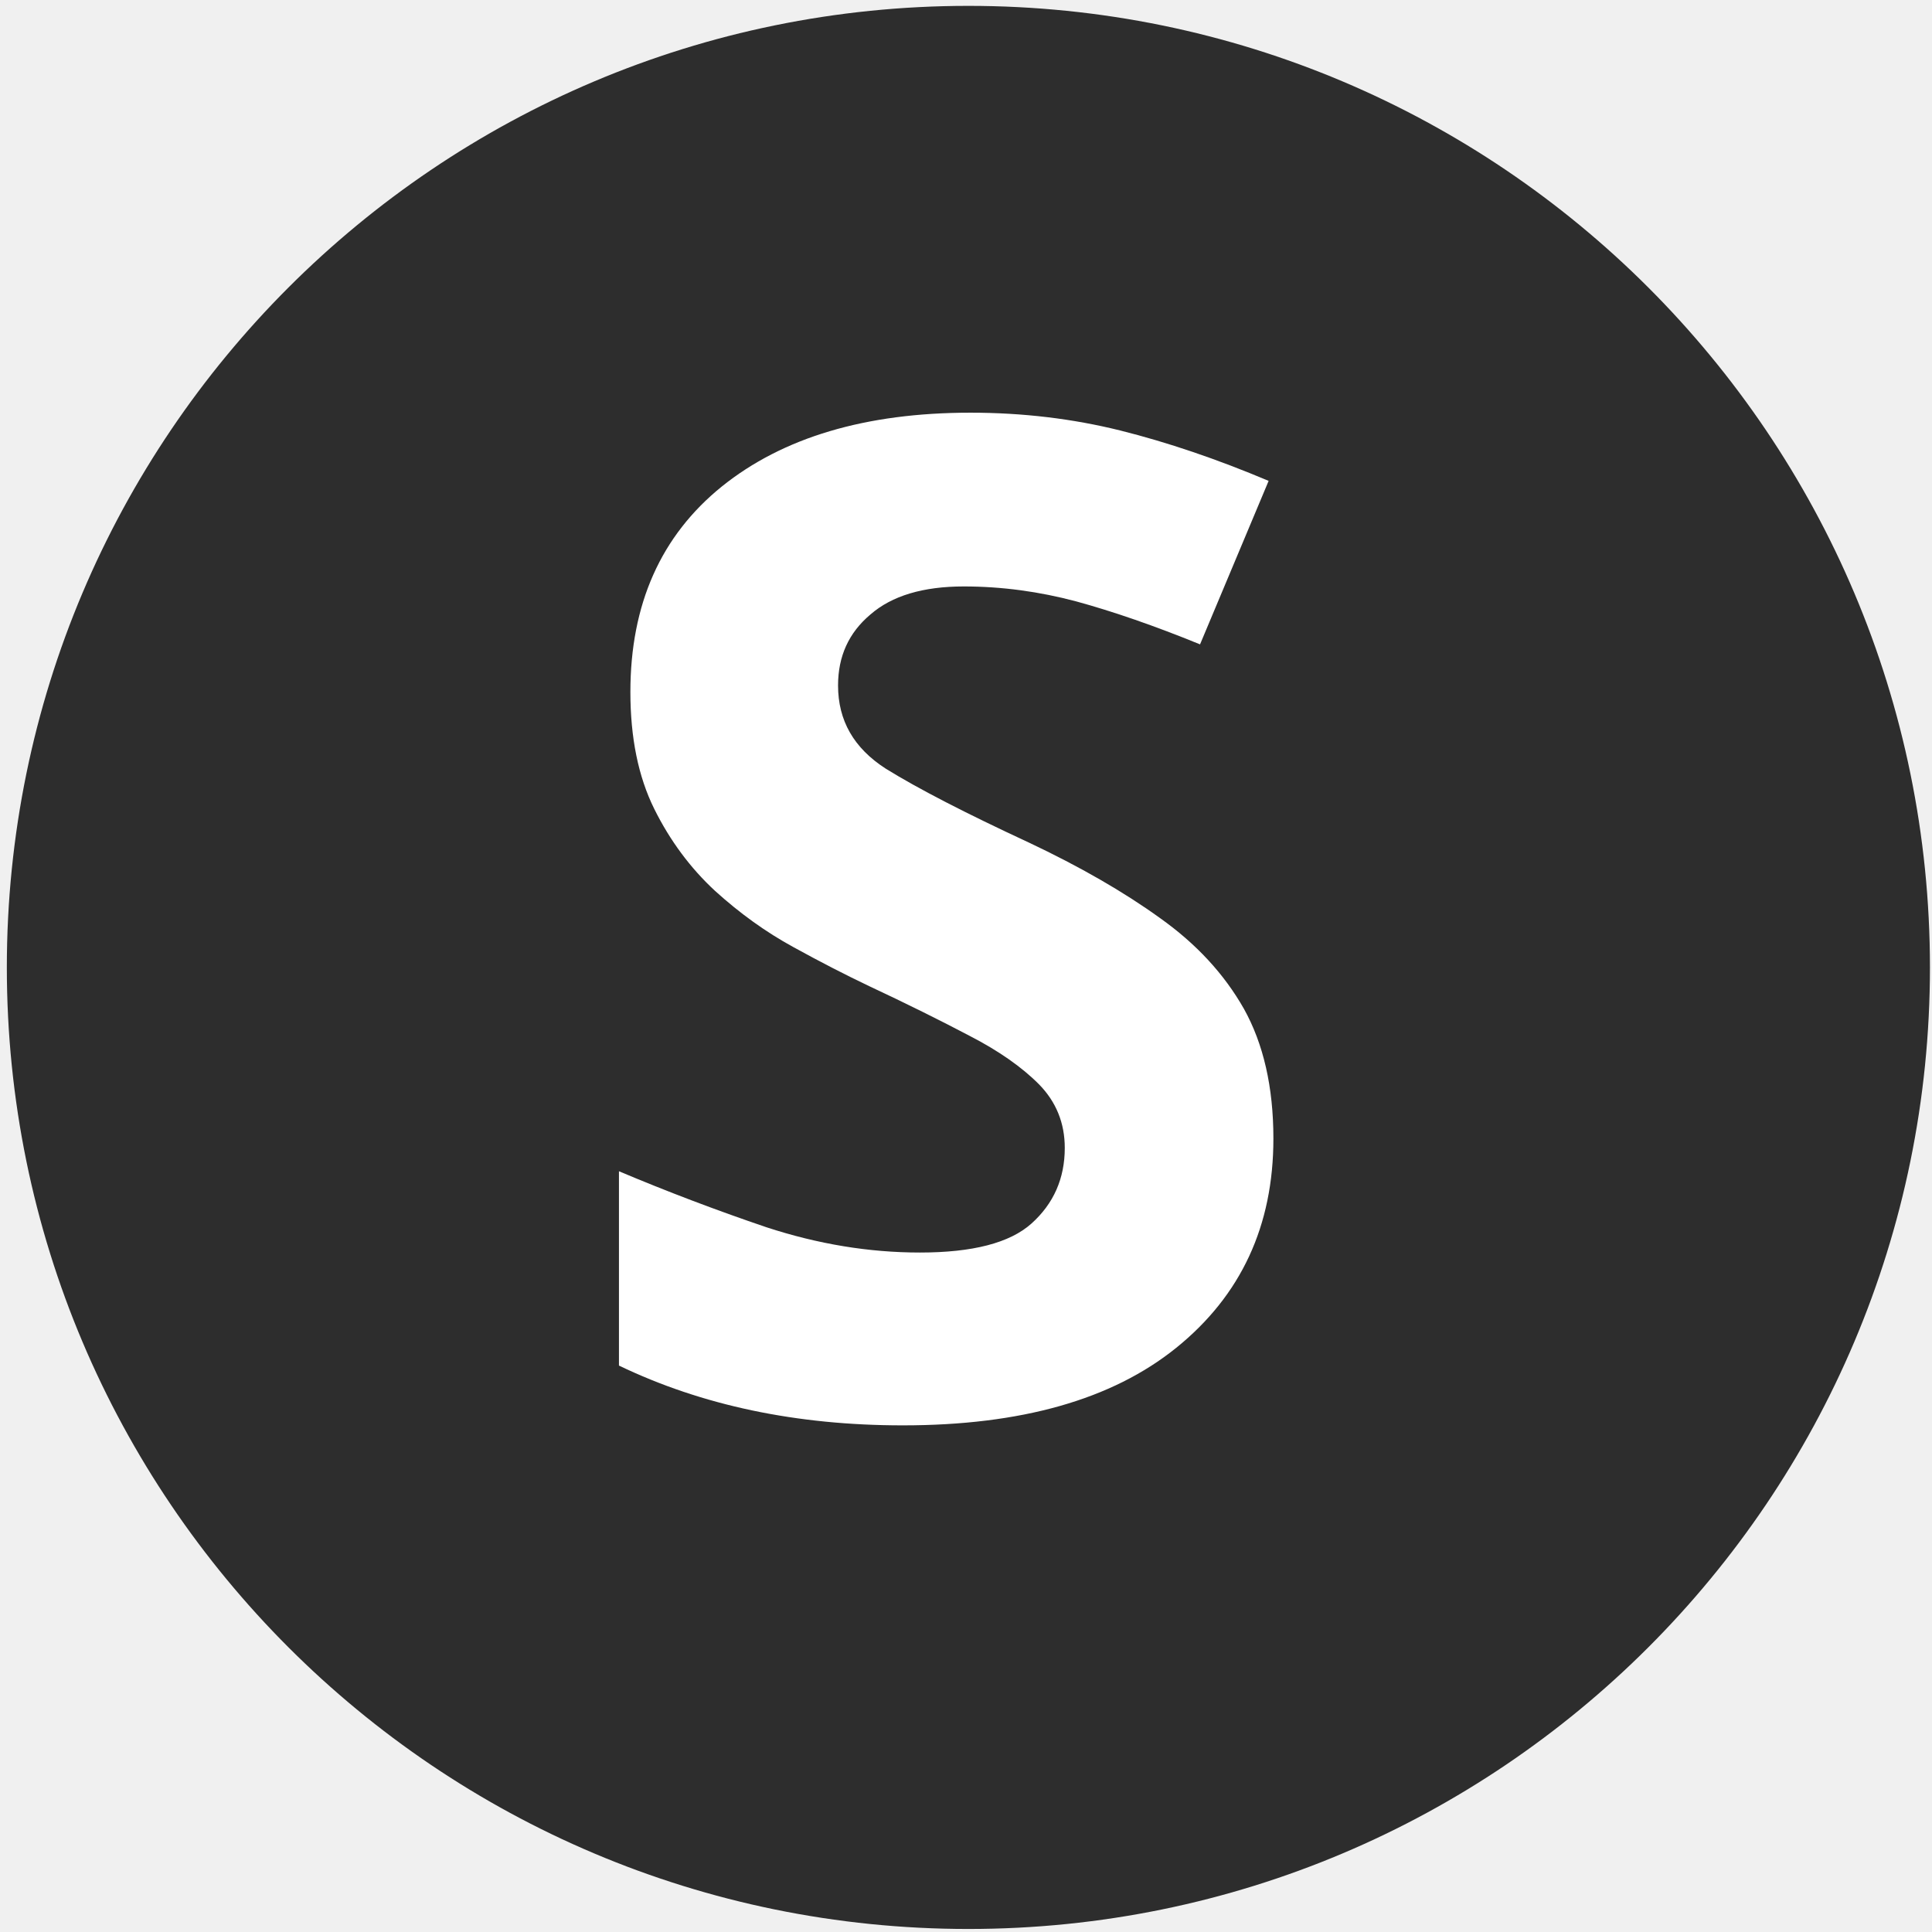
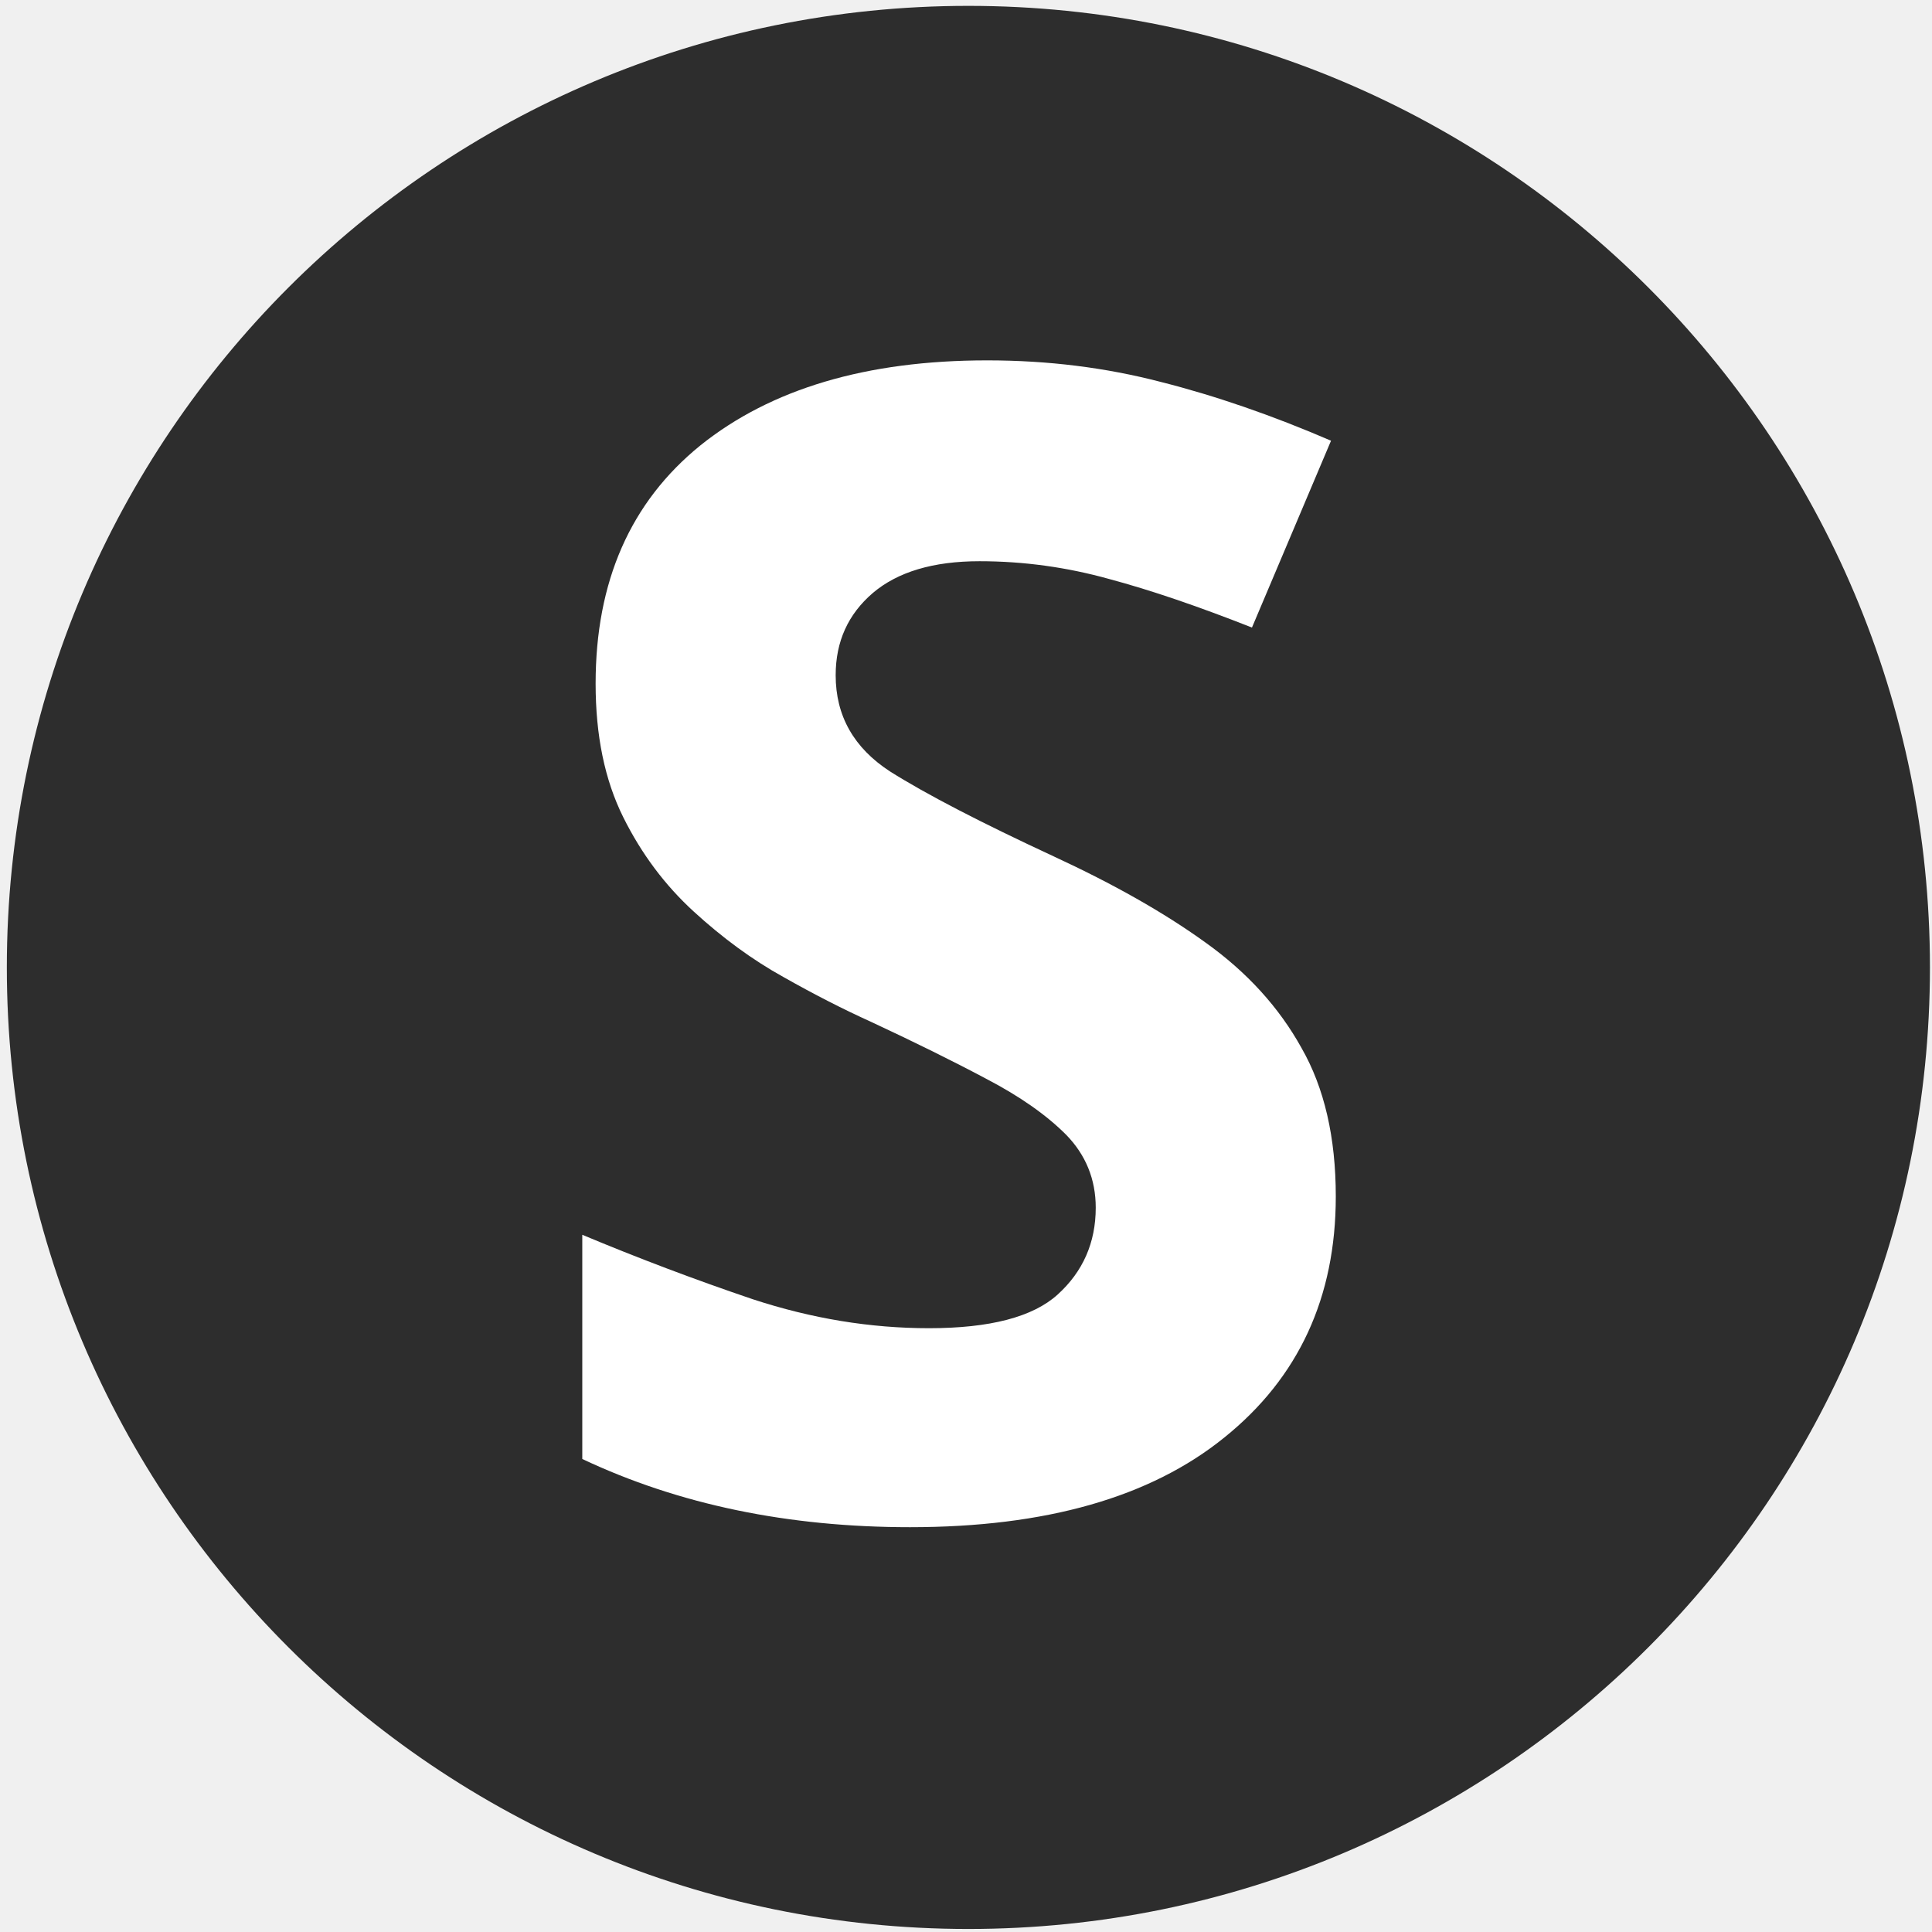
<svg xmlns="http://www.w3.org/2000/svg" width="32px" height="32px" id="svg3004" version="1.1">
  <defs id="defs3006" />
  <g id="layer1">
    <path style="fill:#2d2d2d;fill-opacity:1;stroke:#2d2d2d;stroke-width:1.8;stroke-linecap:round;stroke-linejoin:round;stroke-miterlimit:4;stroke-opacity:1;stroke-dasharray:none" id="path4396" d="m 33.221,17.354 a 13.574,13.574 0 1 1 -27.148,0 13.574,13.574 0 1 1 27.148,0 z" transform="matrix(1.100343,0,0,1.100343,-5.578811,-3.071828)" />
-     <text xml:space="preserve" style="font-size:76.911px;font-style:normal;font-weight:normal;line-height:125%;letter-spacing:0px;word-spacing:0px;fill:#ffffff;fill-opacity:1;stroke:none;font-family:Sans" x="9.088" y="23.605" id="text3754" transform="scale(1.009801,0.9902941)">
-       <tspan id="tspan3756" x="9.088" y="23.605" style="font-size:23.073px;font-style:normal;font-variant:normal;font-weight:bold;font-stretch:normal;fill:#ffffff;fill-opacity:1;font-family:Ubuntu;-inkscape-font-specification:Ubuntu Bold">S</tspan>
+     <text xml:space="preserve" style="font-size:88.602px;font-style:normal;font-weight:normal;line-height:125%;letter-spacing:0px;word-spacing:0px;fill:#ffffff;fill-opacity:1;stroke:none;font-family:Sans" x="8.333" y="25.278" id="text3754" transform="scale(1.009801,0.9902941)">
+       <tspan id="tspan3756" x="8.333" y="25.278" style="font-size:26.581px;font-style:normal;font-variant:normal;font-weight:bold;font-stretch:normal;fill:#ffffff;fill-opacity:1;font-family:Ubuntu;-inkscape-font-specification:Ubuntu Bold">S</tspan>
    </text>
  </g>
</svg>
